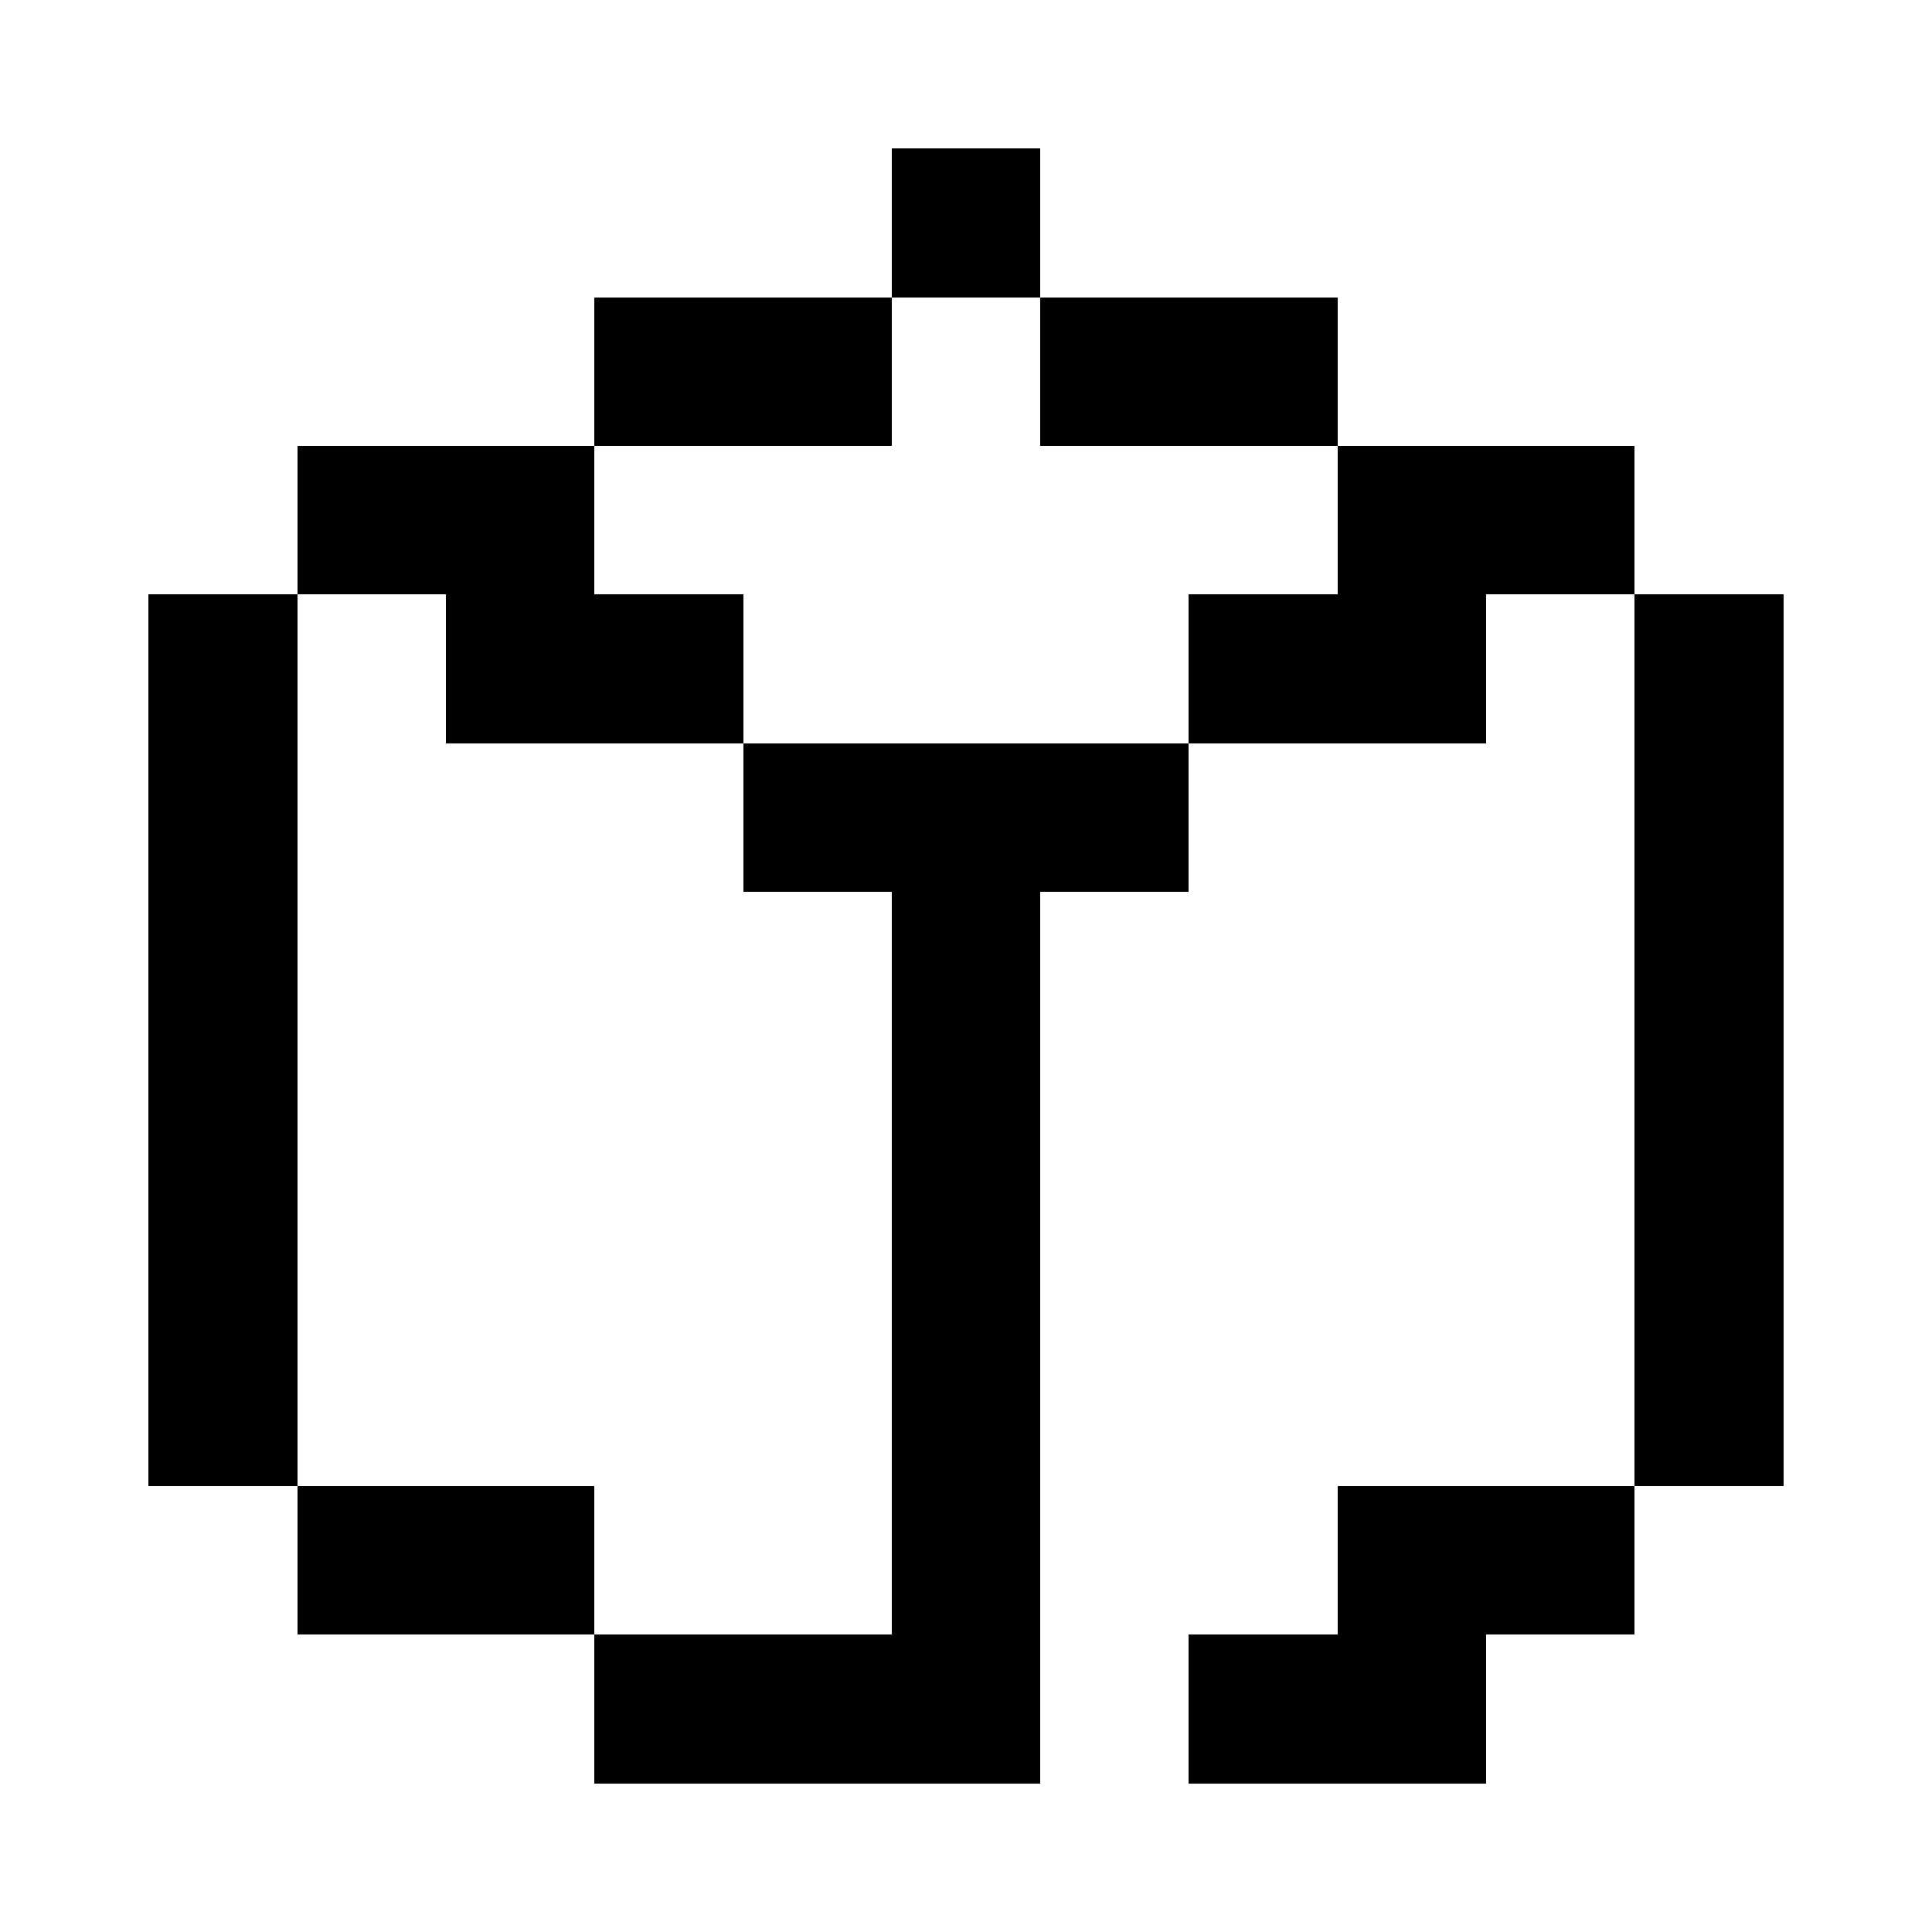
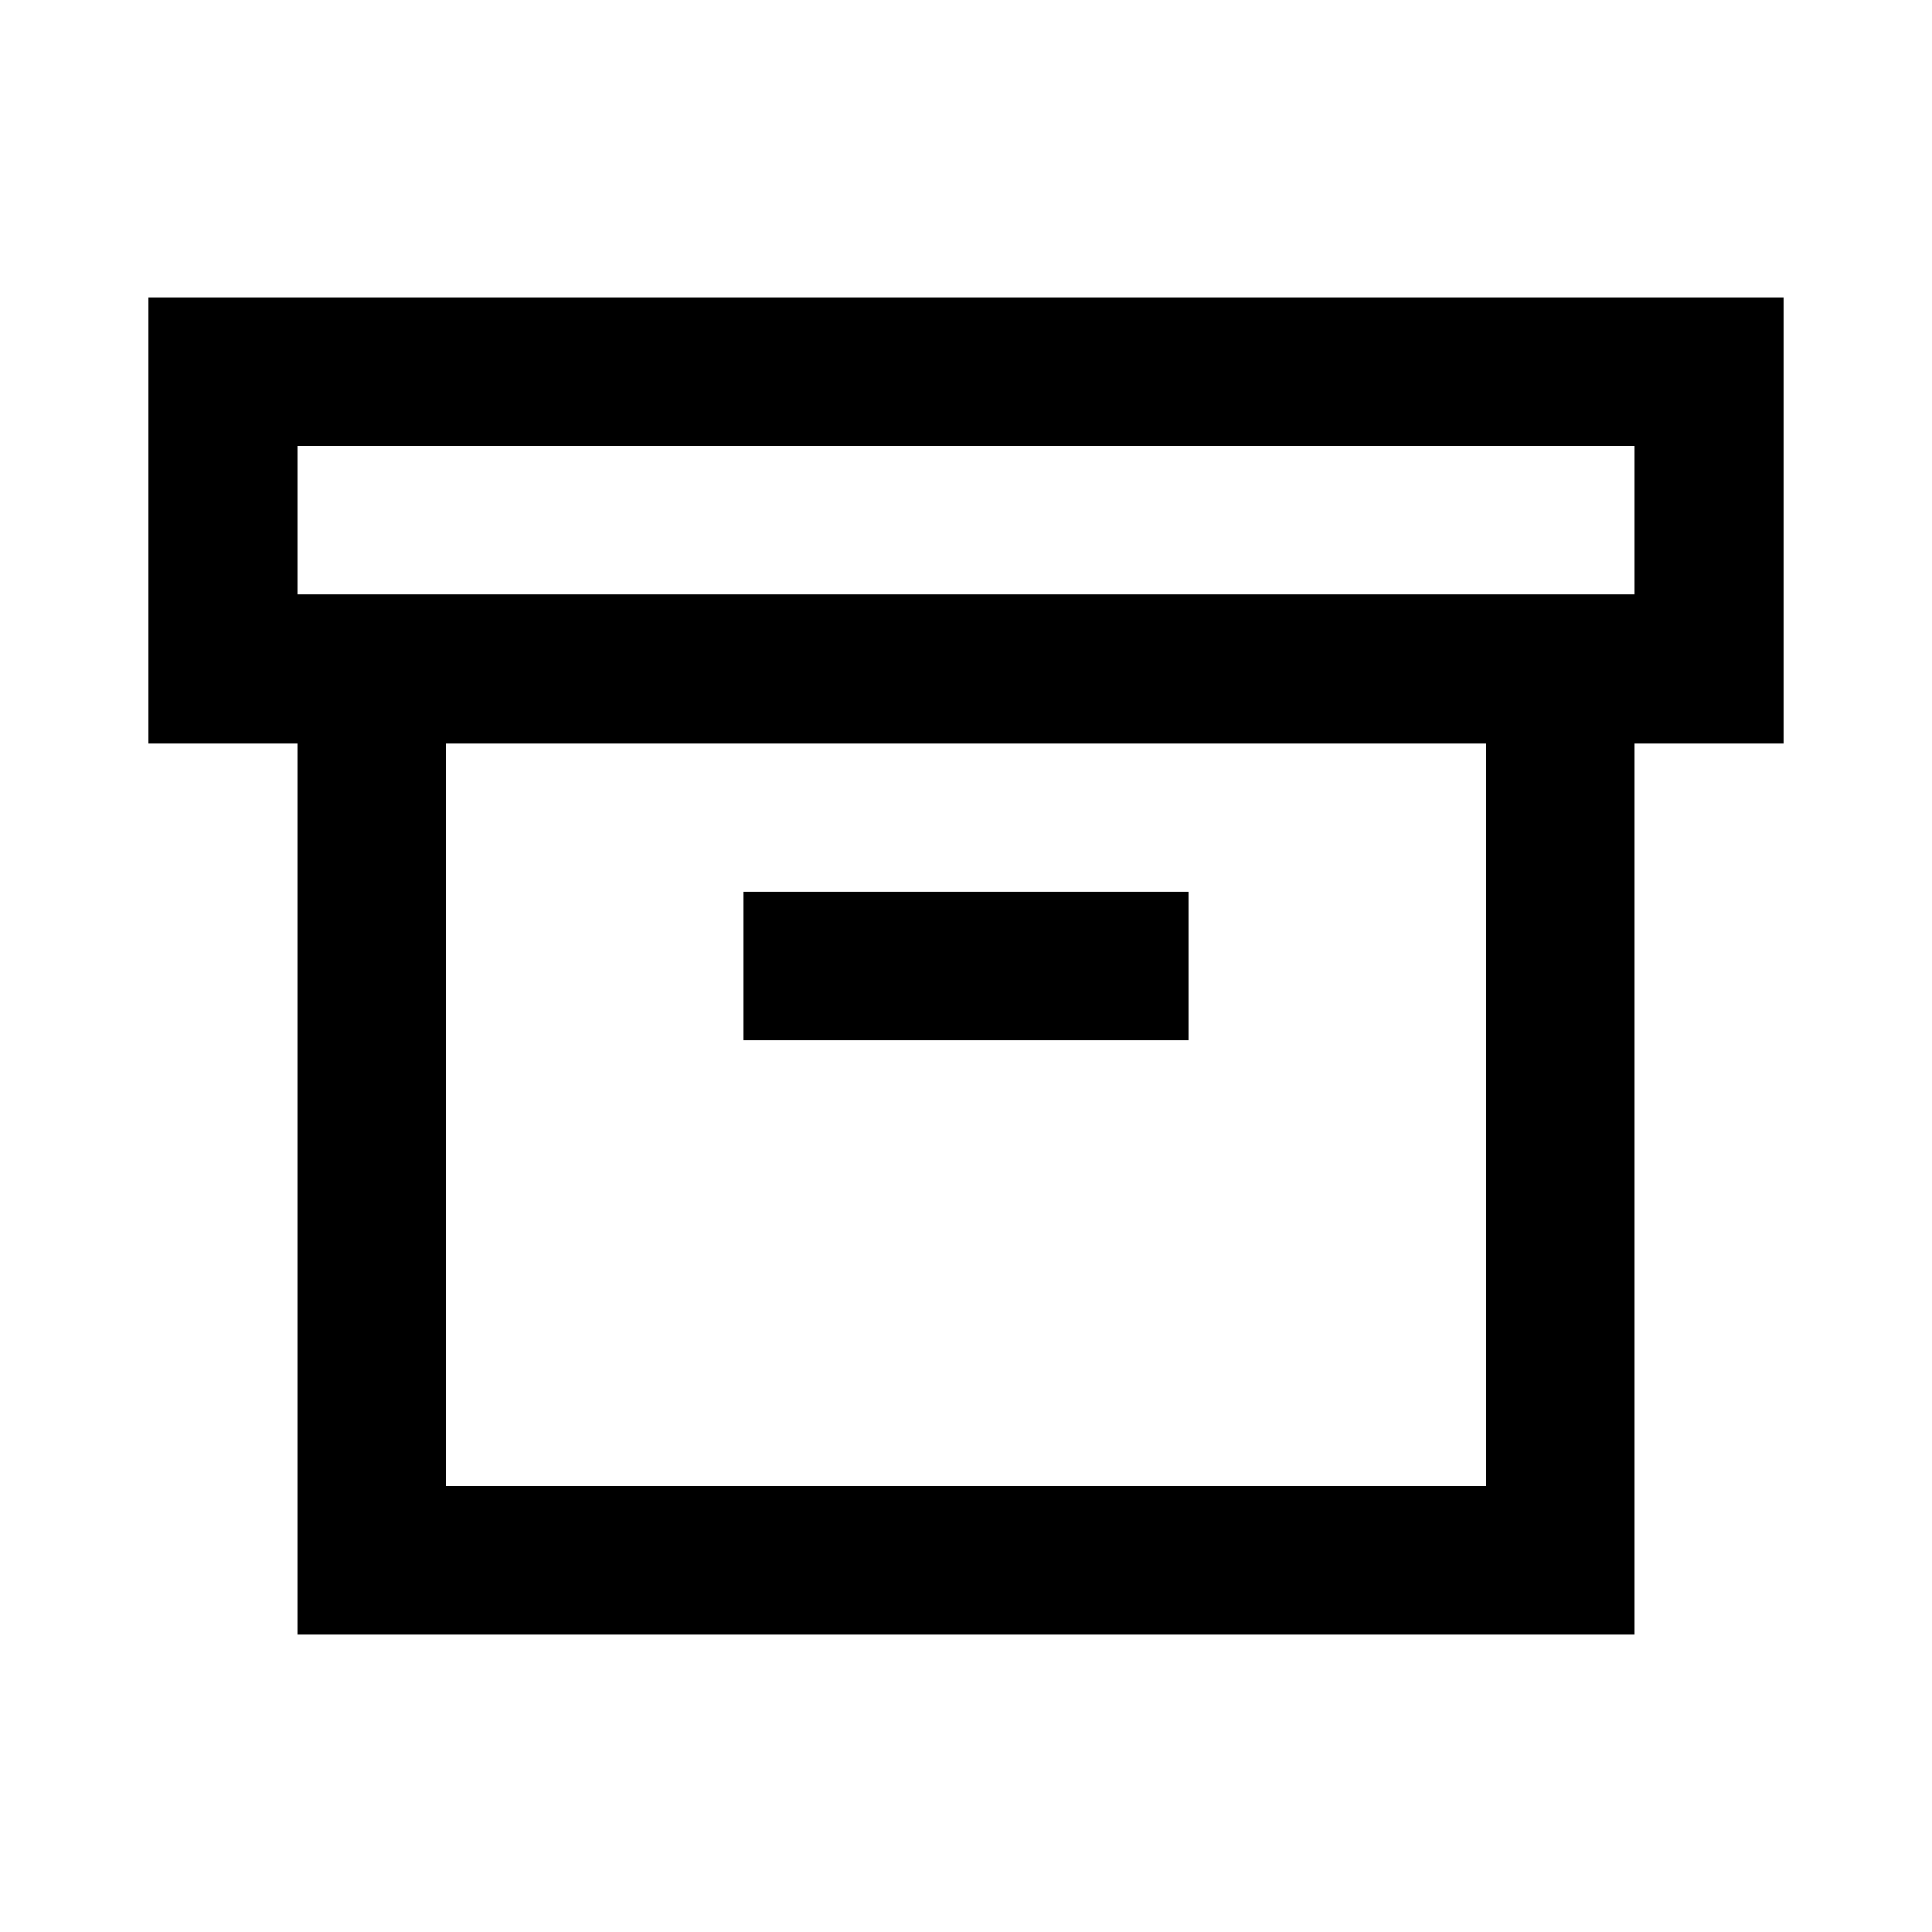
<svg xmlns="http://www.w3.org/2000/svg" width="13" height="13" viewBox="0 0 13 13" fill="currentColor" shape-rendering="crispEdges">
-   <path d="M6 1h1v1h-1zM4 2h2v1h-2zM7 2h2v1h-2zM2 3h2v1h-2zM9 3h2v1h-2zM1 4h1v1h-1zM3 4h2v1h-2zM8 4h2v1h-2zM11 4h1v1h-1zM1 5h1v1h-1zM5 5h3v1h-3zM11 5h1v1h-1zM1 6h1v1h-1zM6 6h1v1h-1zM11 6h1v1h-1zM1 7h1v1h-1zM6 7h1v1h-1zM11 7h1v1h-1zM1 8h1v1h-1zM6 8h1v1h-1zM11 8h1v1h-1zM1 9h1v1h-1zM6 9h1v1h-1zM11 9h1v1h-1zM2 10h2v1h-2zM6 10h1v1h-1zM9 10h2v1h-2zM4 11h3v1h-3zM8 11h2v1h-2z" />
+   <path d="M2 5h1v1h-1zM10 5h1v1h-1zM2 6h1v1h-1zM5 6h3v1h-3zM10 6h1v1h-1zM2 7h1v1h-1zM10 7h1v1h-1zM2 8h1v1h-1zM10 8h1v1h-1zM2 9h1v1h-1zM10 9h1v1h-1zM2 10h9v1h-9z" />
+   <path data-part="a" d="M1 2h11v1h-11zM1 3h1v1h-1zM11 3h1v1h-1zM1 4h11v1h-11z" />
</svg>
